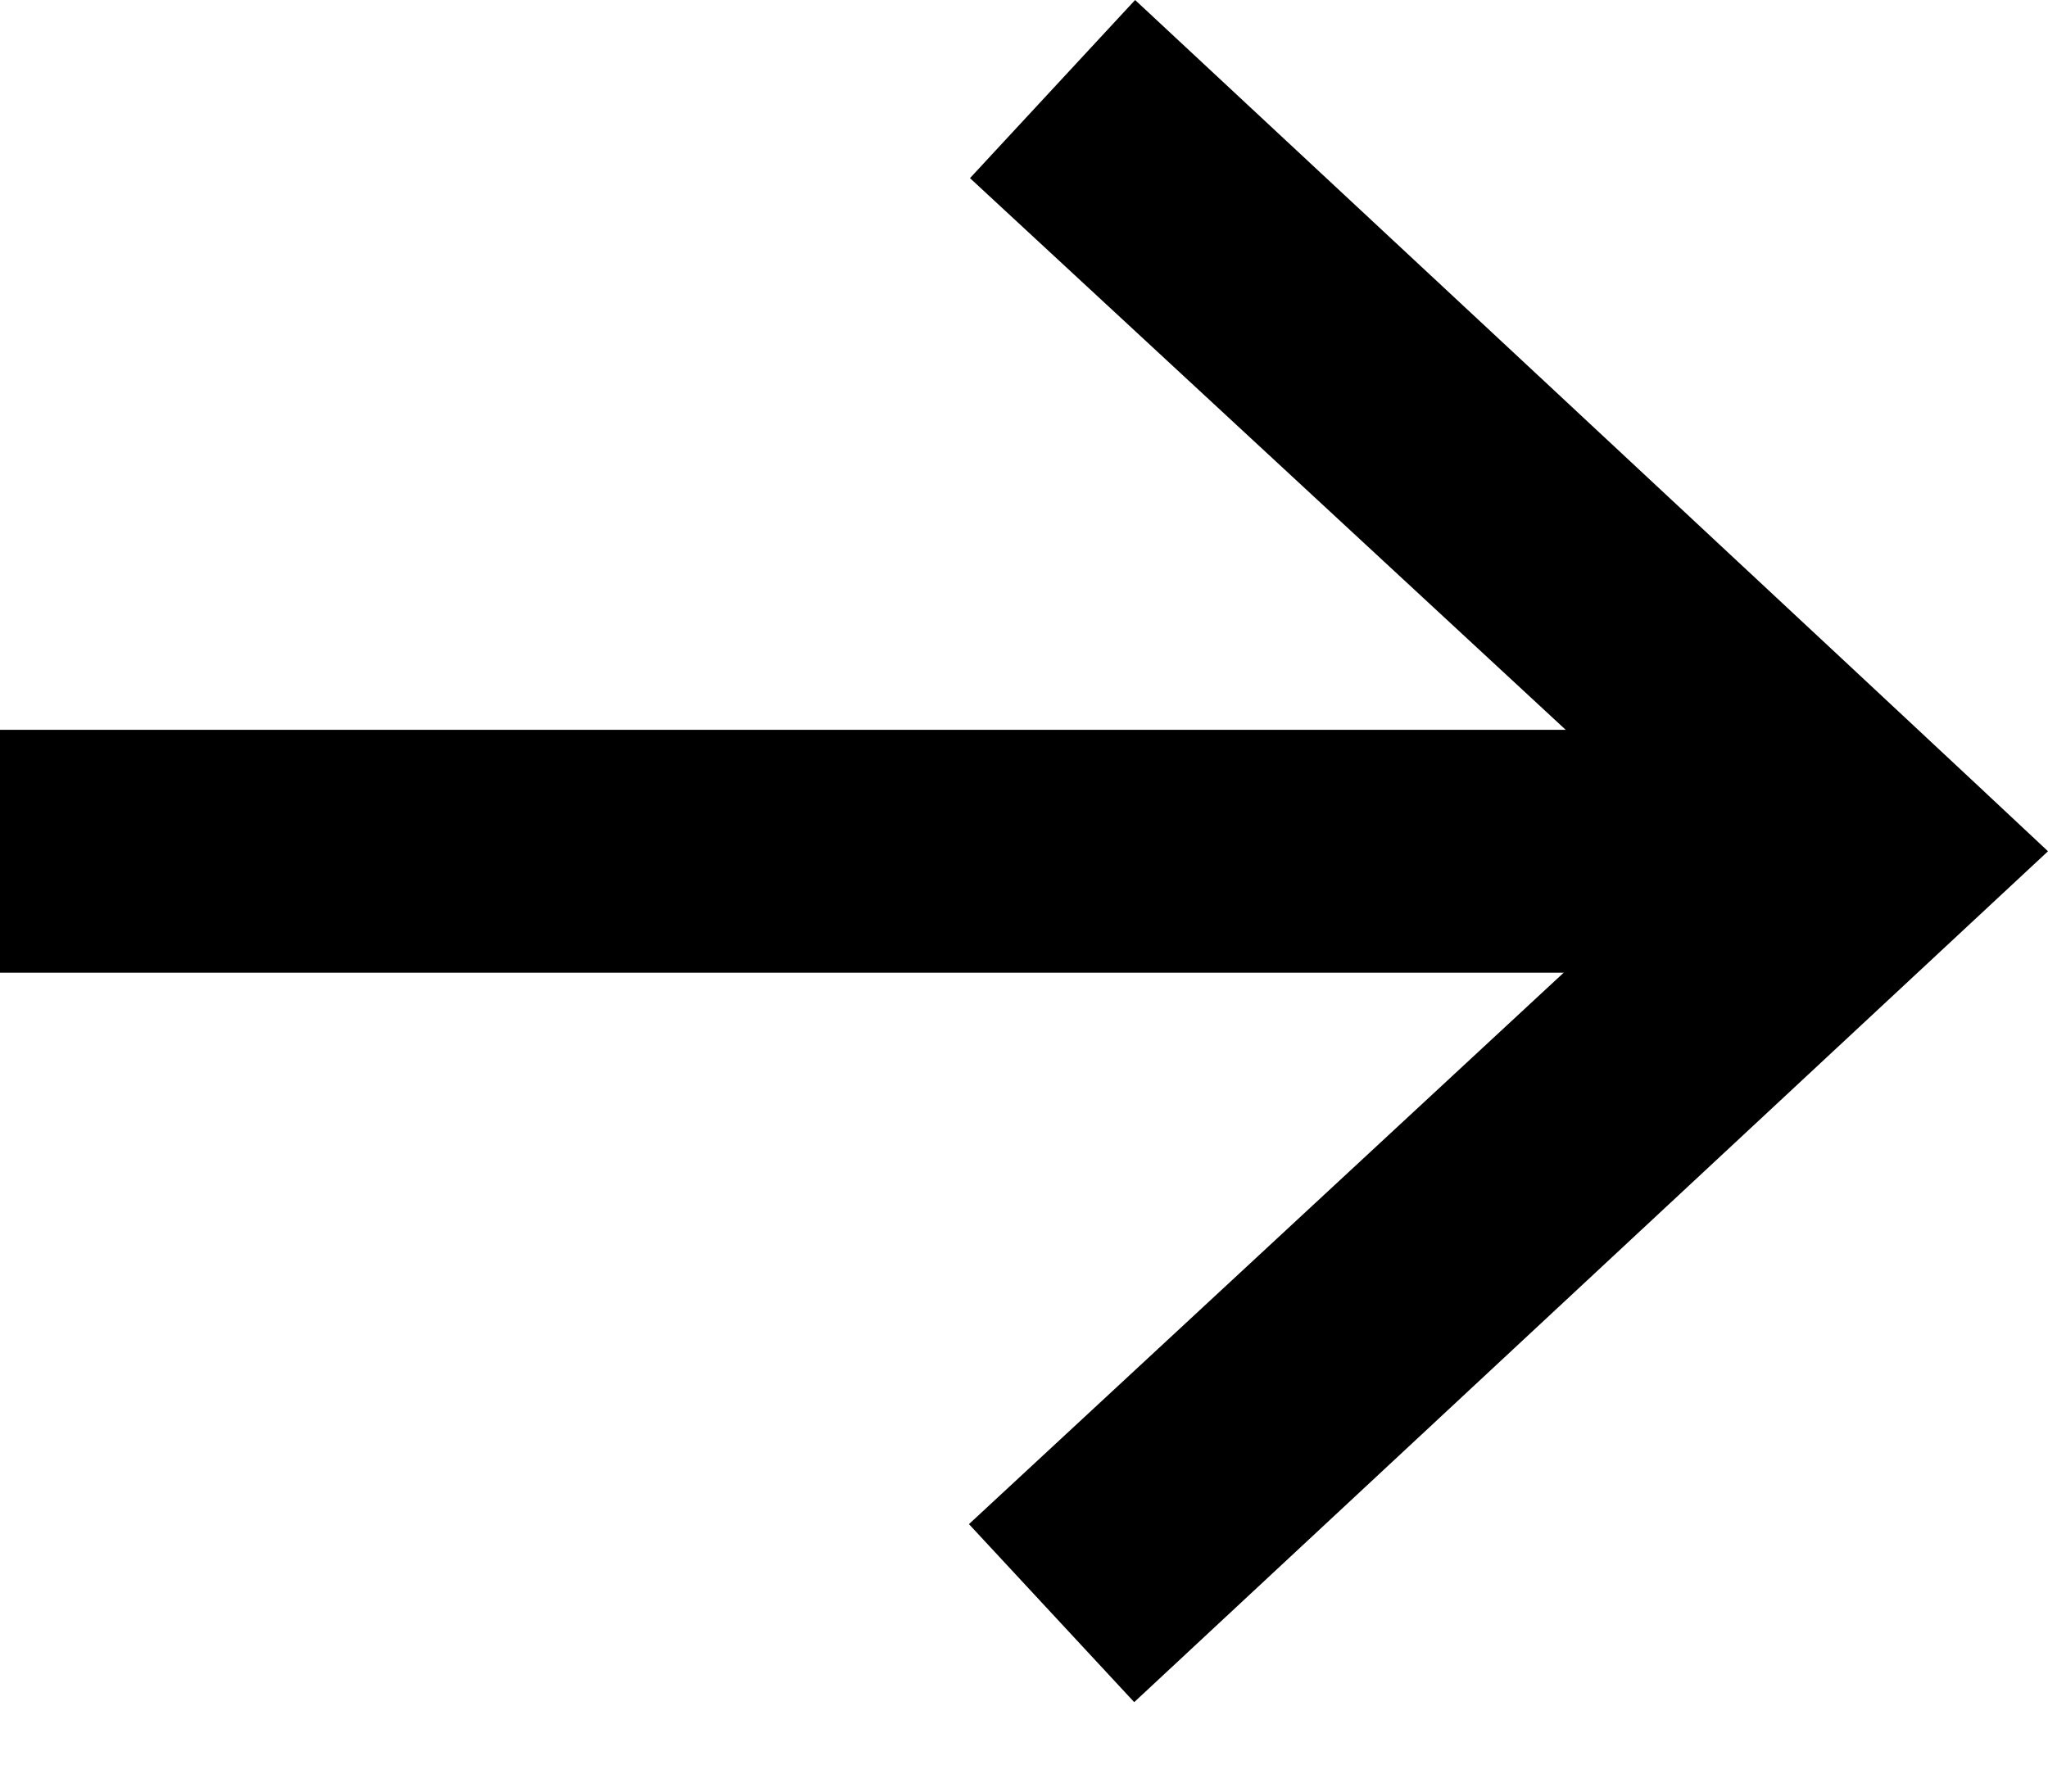
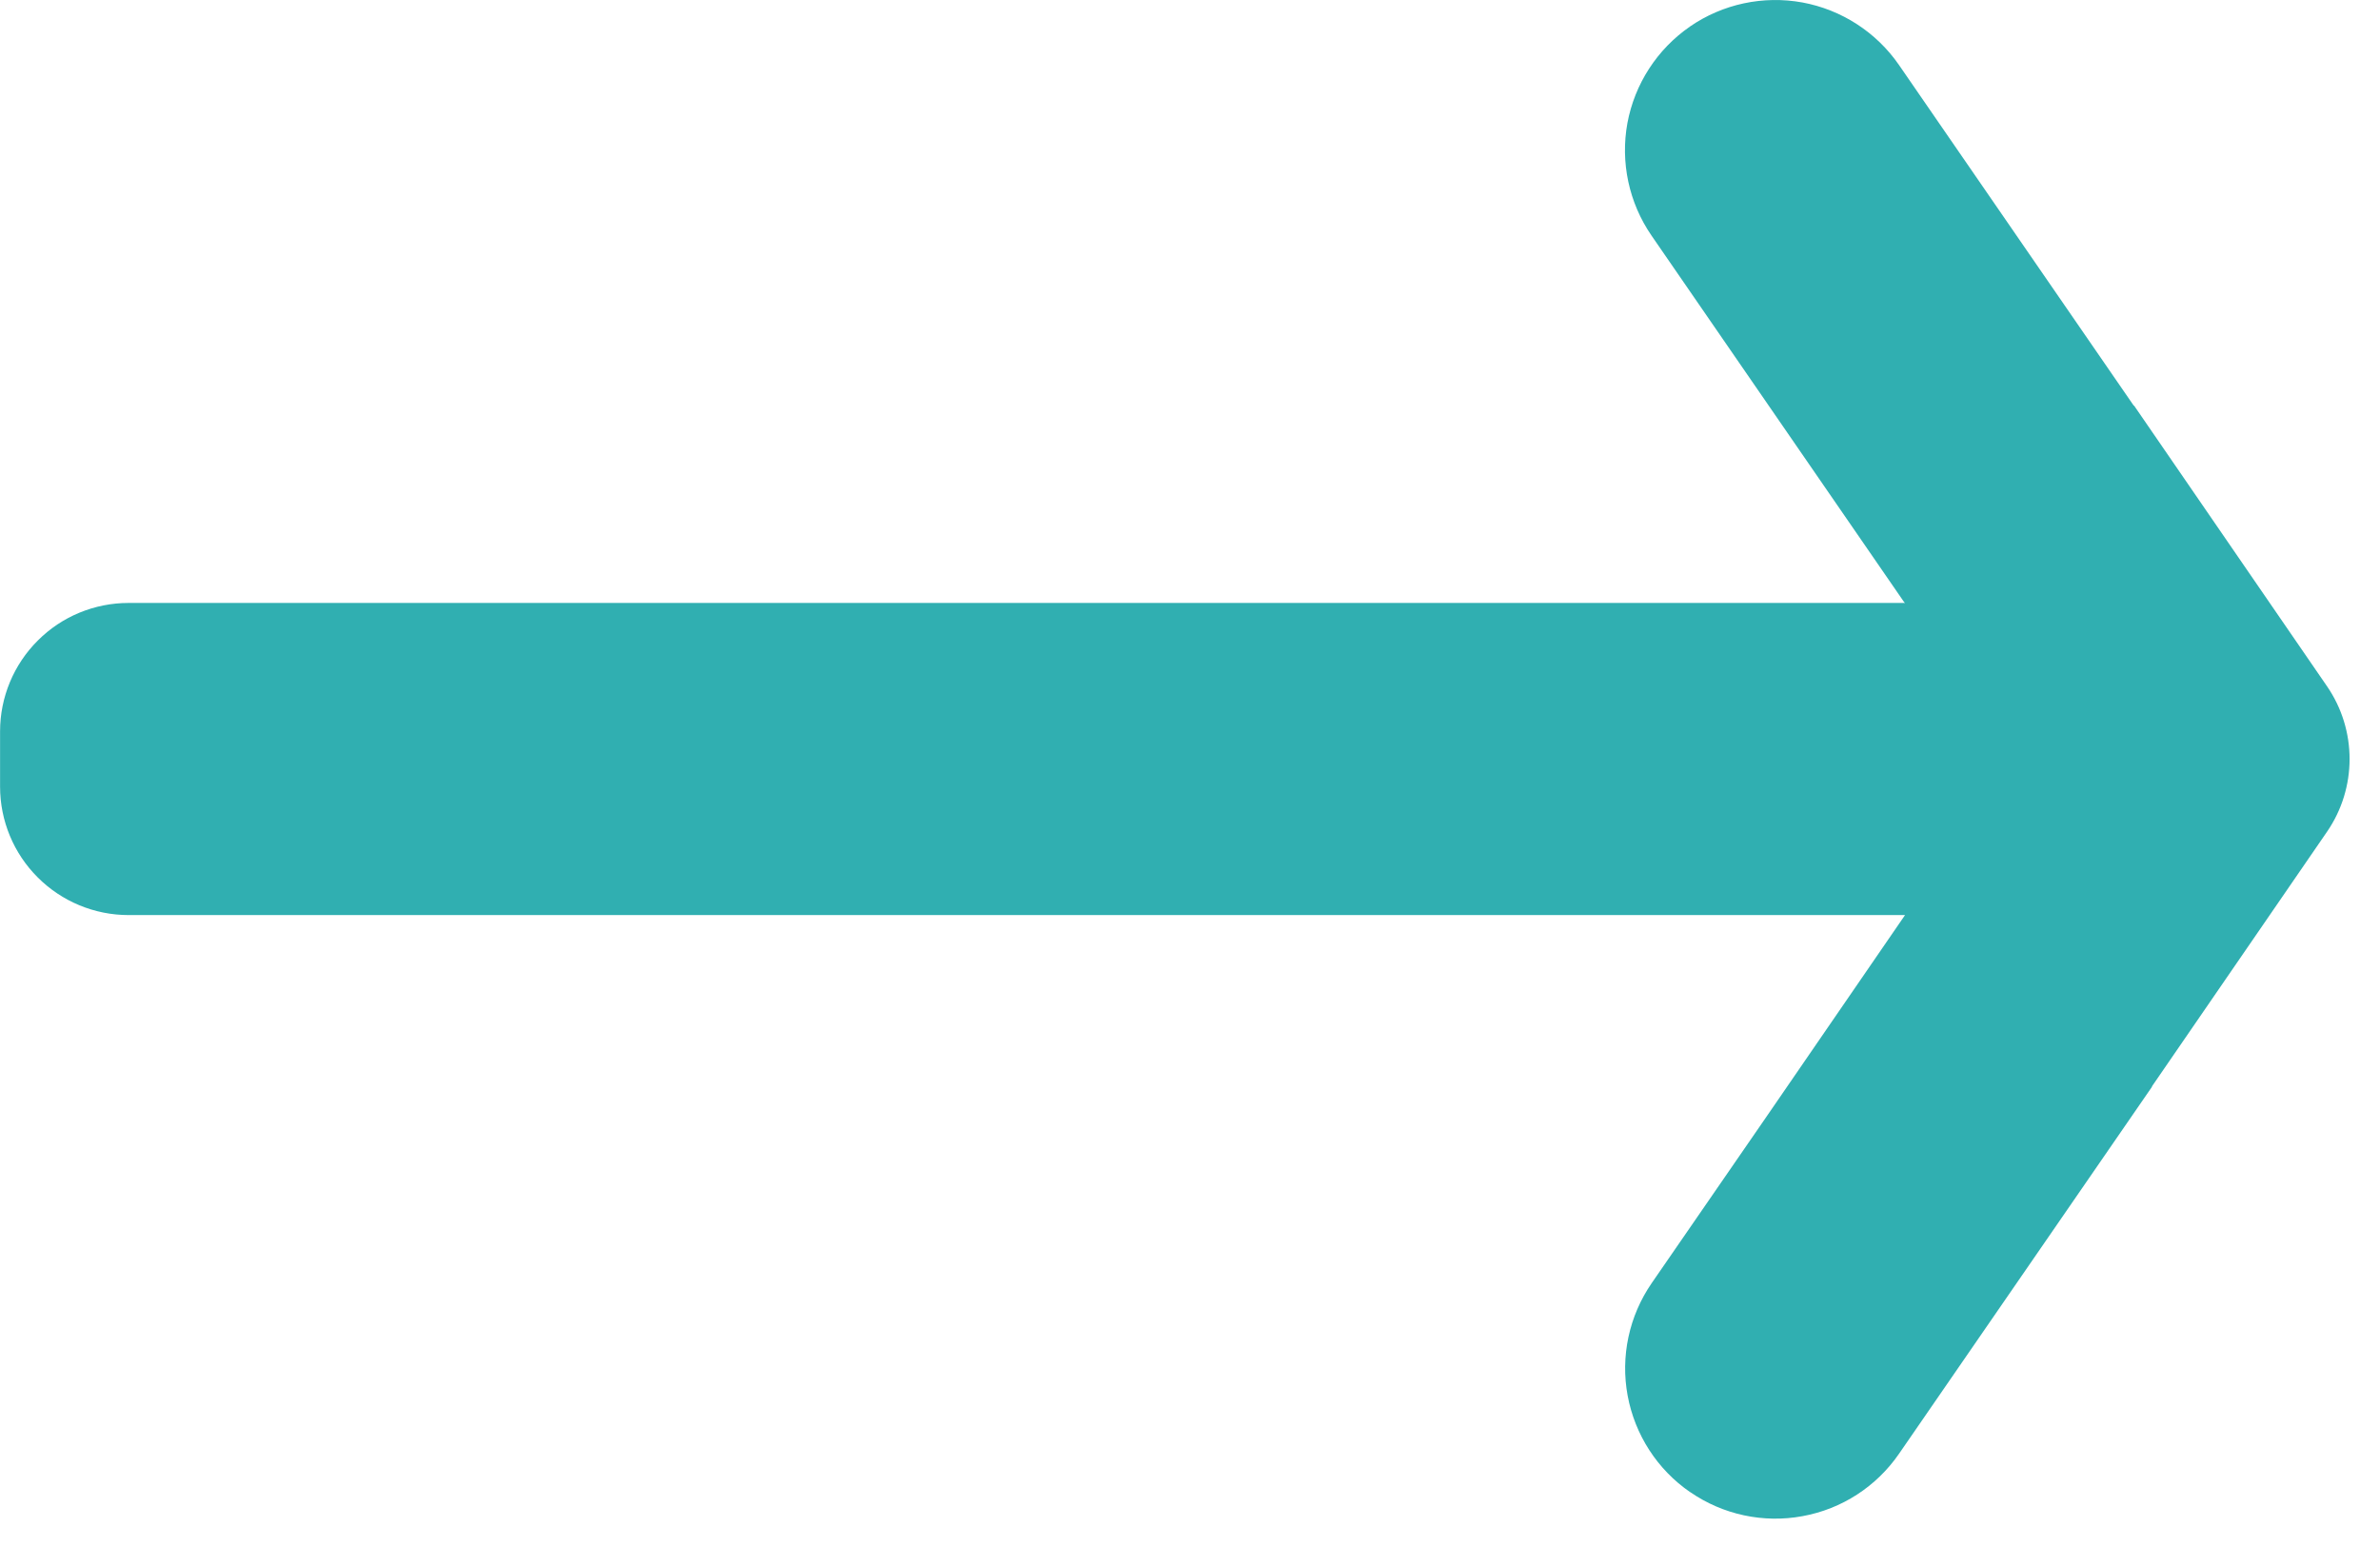
- <svg xmlns="http://www.w3.org/2000/svg" width="100%" height="100%" viewBox="0 0 16 14" version="1.1" xml:space="preserve" style="fill-rule:evenodd;clip-rule:evenodd;stroke-linejoin:round;stroke-miterlimit:1.414;">
-   <rect id="Arrow-Right" x="0" y="0" width="16" height="13.3" style="fill:none;" />
-   <clipPath id="_clip1">
-     <rect x="0" y="0" width="16" height="13.3" />
-   </clipPath>
-   <g clip-path="url(#_clip1)">
-     <path d="M7.578,1.392l5.67,5.252l-5.678,5.266l1.291,1.391l7.139,-6.649c-0.959,-0.902 -7.132,-6.652 -7.132,-6.652l-1.29,1.392Z" style="fill-rule:nonzero;" />
-     <path d="M0,5.703l0,1.898l13.283,0l0,-1.898l-13.283,0Z" />
-   </g>
+ <svg xmlns="http://www.w3.org/2000/svg" viewBox="0 0 20 13" fill-rule="evenodd" clip-rule="evenodd" stroke-linejoin="round" stroke-miterlimit="2">
+   <path d="M326.133,427.513L326.131,427.515C326.131,427.515 324.847,425.652 324.005,424.43C323.816,424.155 323.743,423.815 323.803,423.486C323.864,423.157 324.053,422.865 324.328,422.675C324.329,422.675 324.329,422.675 324.329,422.674C324.605,422.484 324.945,422.412 325.274,422.472C325.603,422.533 325.895,422.722 326.085,422.997L328.058,425.86L328.061,425.86L329.682,428.218C329.935,428.586 329.935,429.073 329.682,429.441L328.21,431.582L328.212,431.583C328.212,431.583 326.928,433.446 326.086,434.667C325.896,434.943 325.605,435.132 325.275,435.192C324.946,435.253 324.606,435.18 324.331,434.99C324.331,434.99 324.33,434.99 324.33,434.99C324.054,434.8 323.866,434.508 323.805,434.179C323.744,433.85 323.817,433.51 324.007,433.234L324.967,431.842L326.136,430.141L311.208,430.141C310.922,430.141 310.647,430.027 310.445,429.825C310.242,429.623 310.128,429.348 310.128,429.062C310.128,428.908 310.128,428.751 310.128,428.597C310.128,428.311 310.242,428.036 310.445,427.834C310.647,427.631 310.922,427.518 311.208,427.518C314.802,427.518 326.136,427.518 326.136,427.518L326.133,427.513Z" fill="#30afb1" transform="matrix(1,0,0,1,-310.128,-422.451) matrix(0.539832,0,0,0.539832,55.8675,155.404) matrix(1.85243,0,0,1.85243,-103.49,-287.876)" />
</svg>
